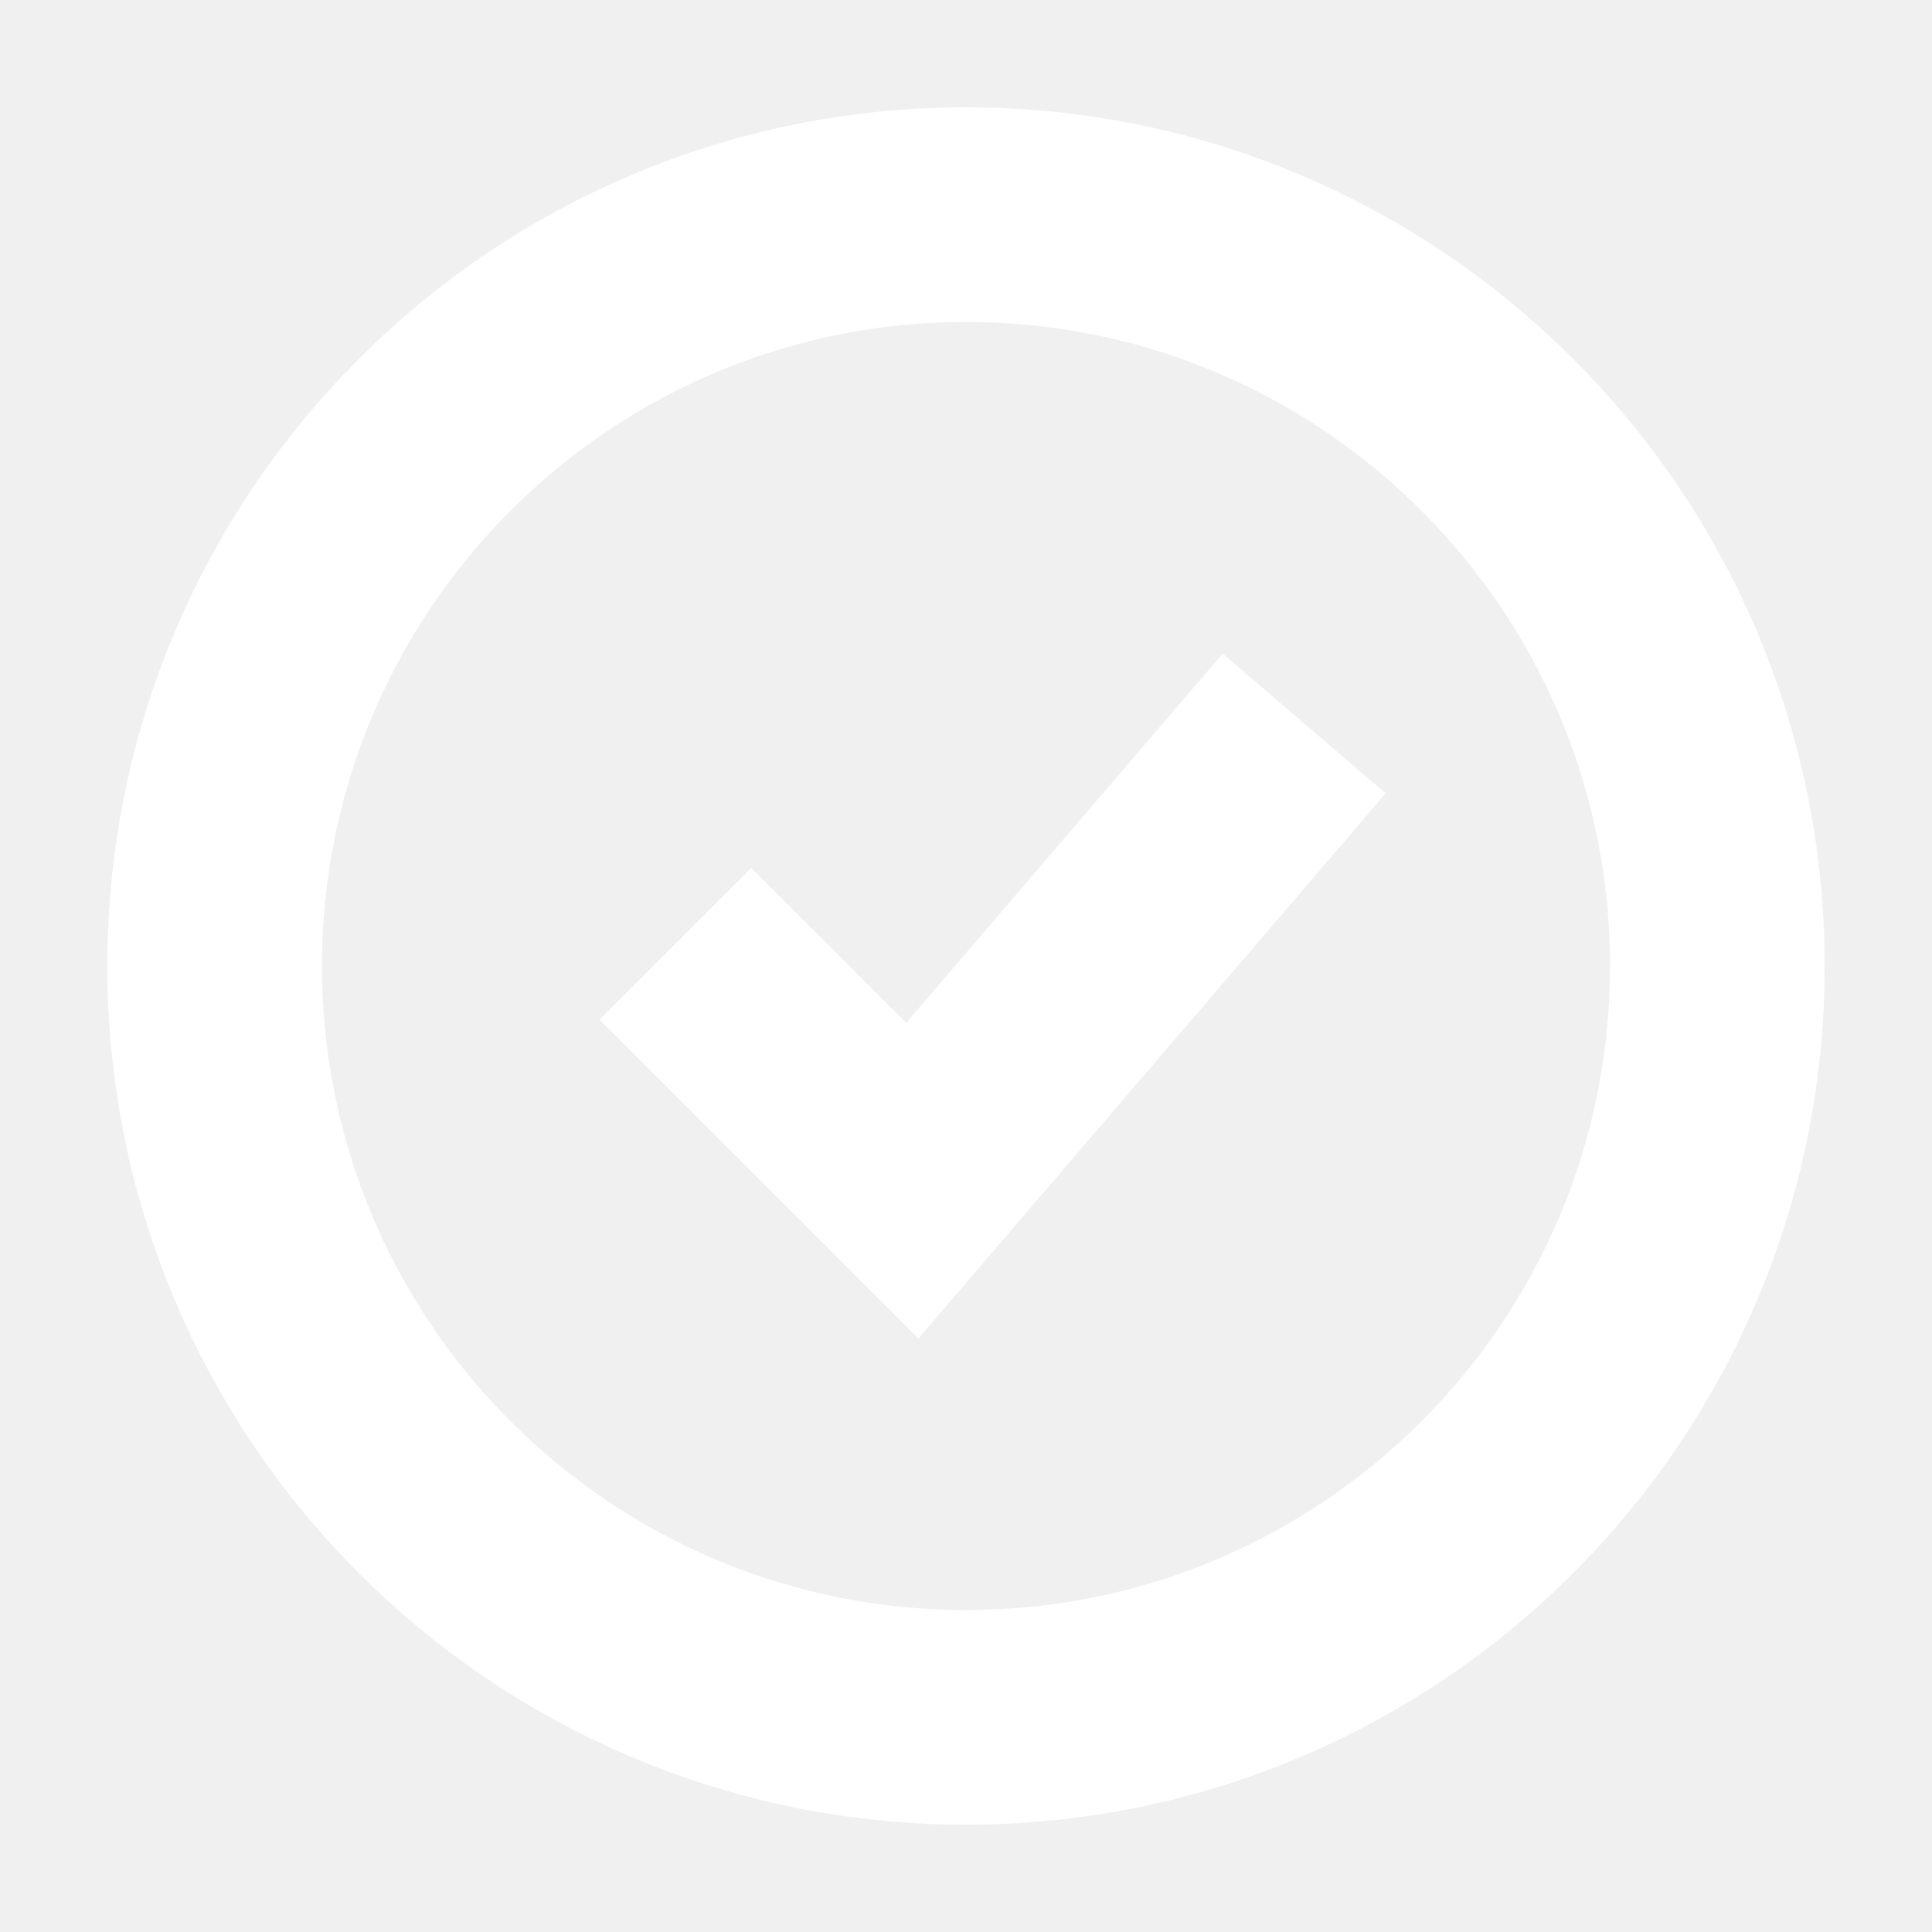
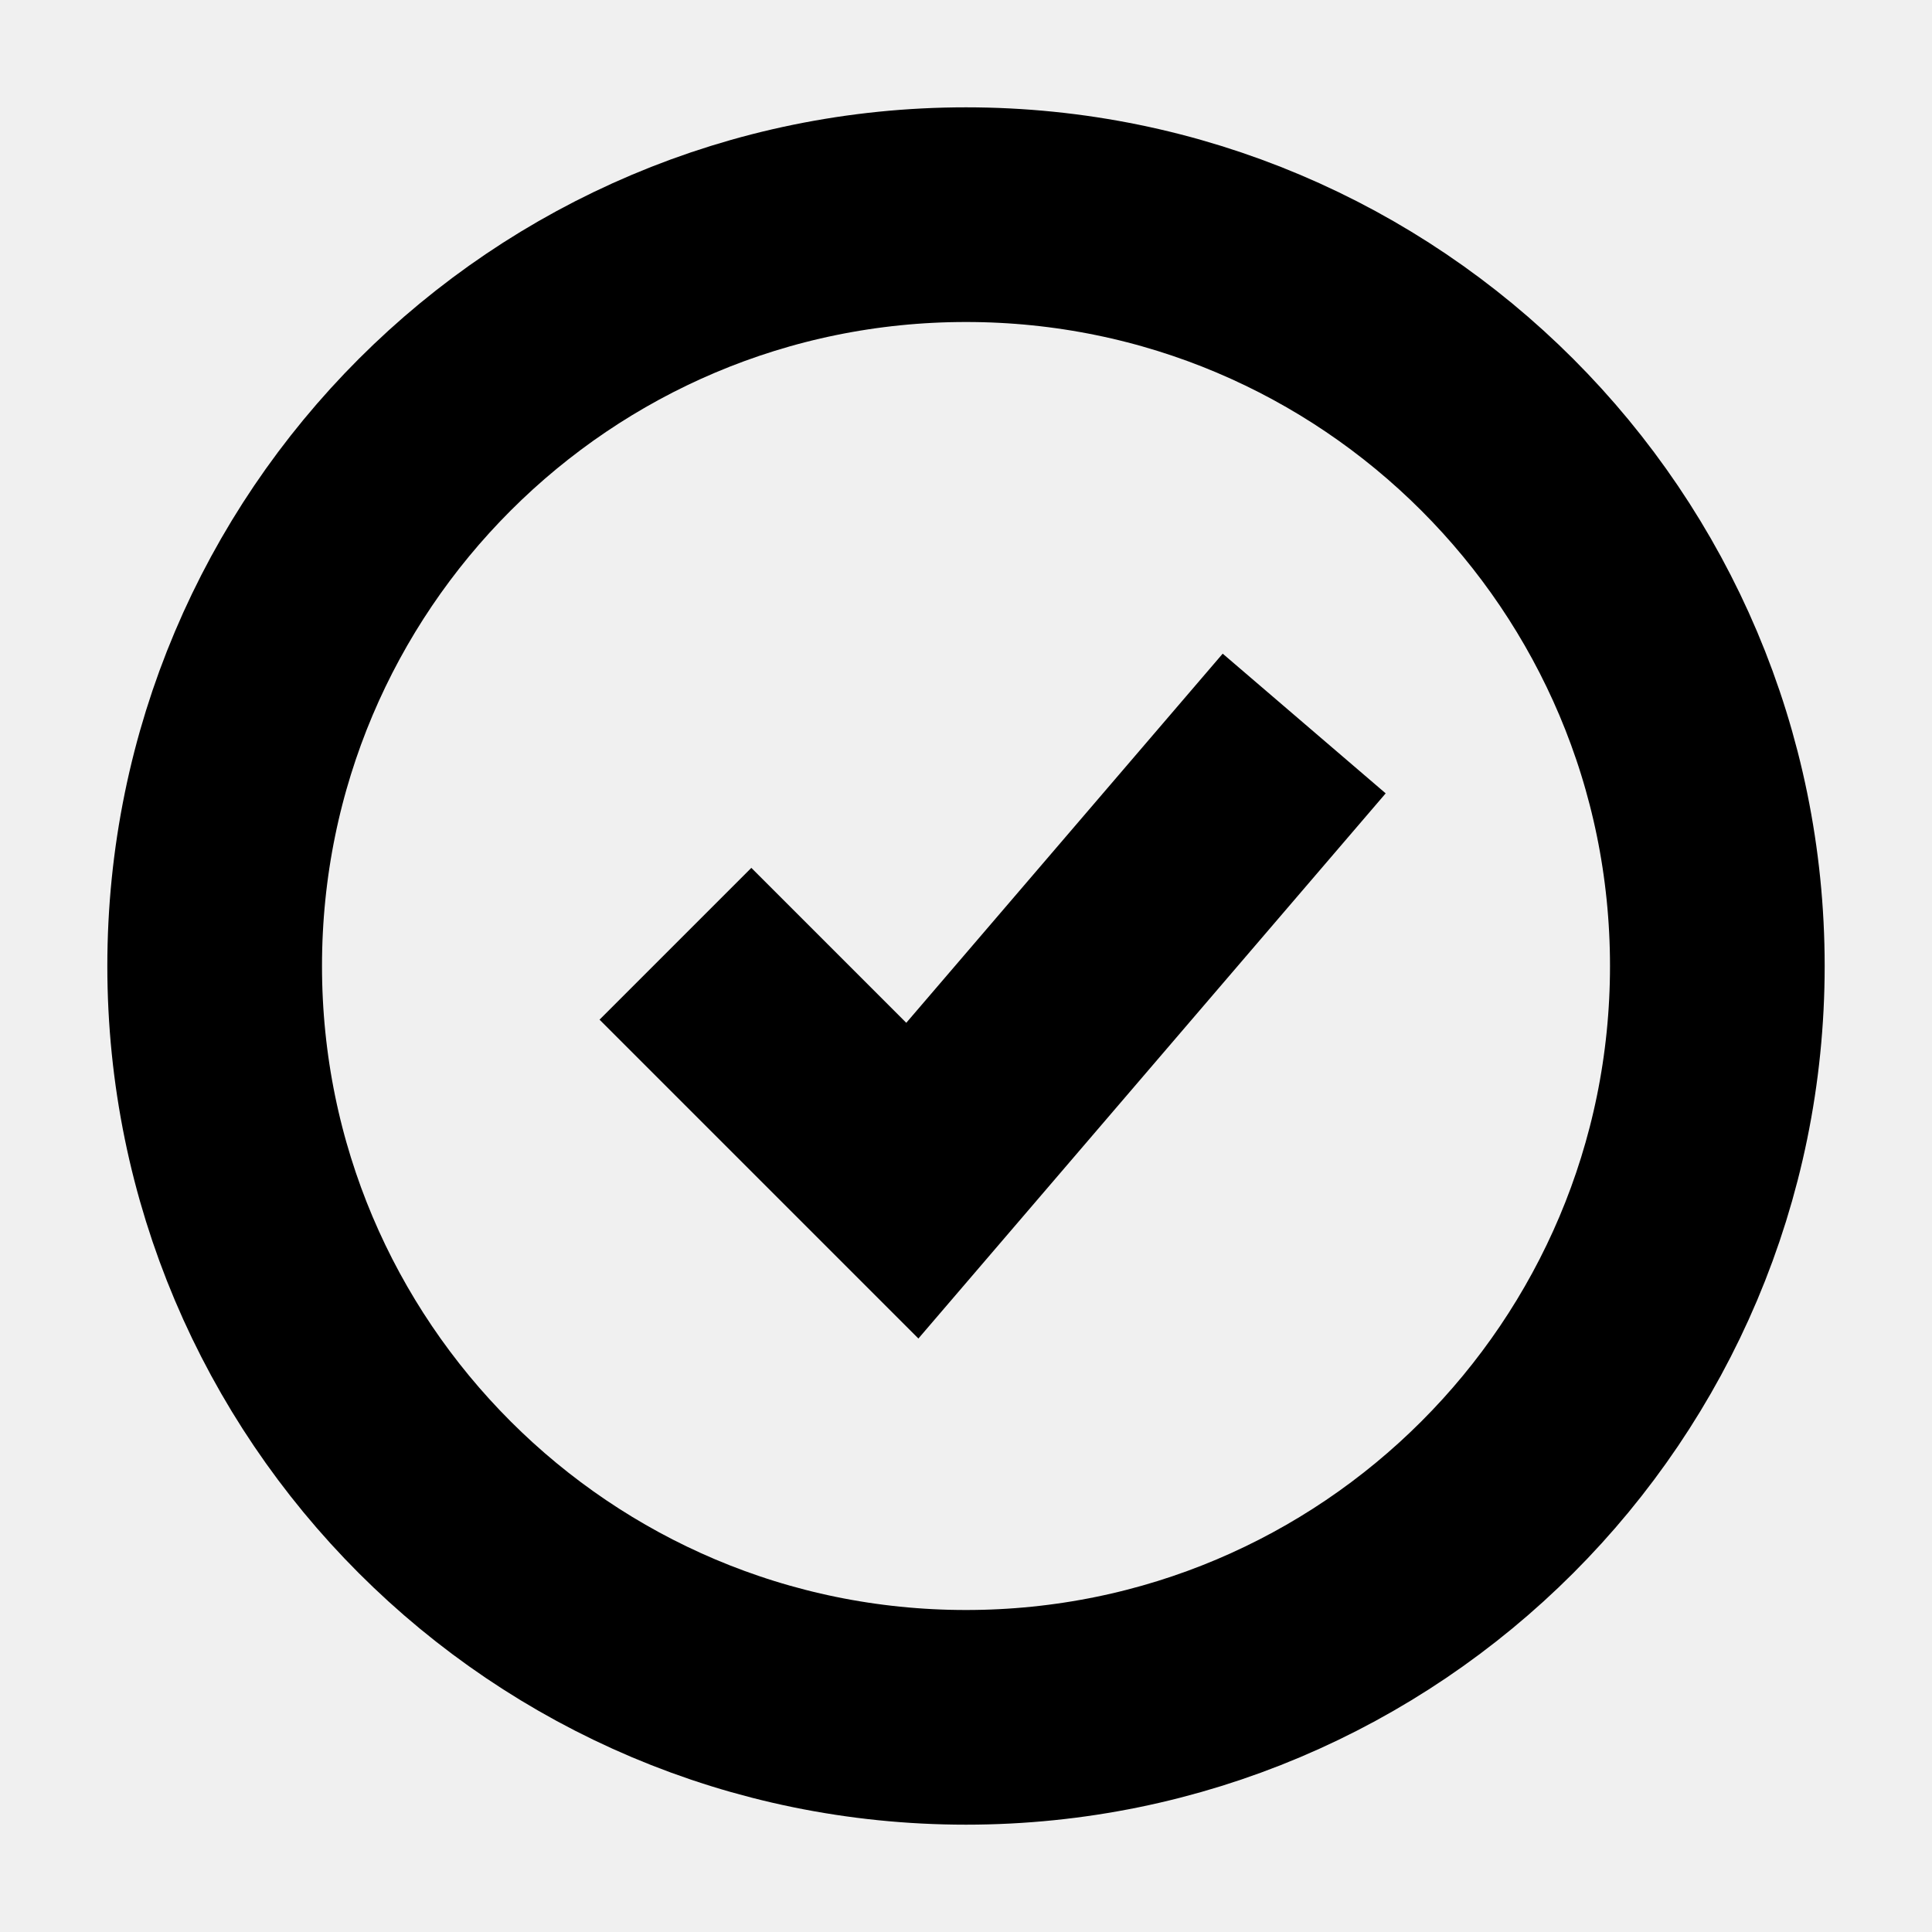
<svg xmlns="http://www.w3.org/2000/svg" width="18" height="18" viewBox="0 0 18 18" fill="none">
-   <path d="M16 9C16 5.134 12.866 2 9 2C5.134 2 2 5.134 2 9C2 12.866 5.134 16 9 16C12.866 16 16 12.866 16 9Z" stroke="#fff" stroke-width="2" />
-   <path d="M7 9.5L8.5 11L11.5 7.5" stroke="#fff" stroke-width="2" stroke-linecap="square" />
+   <path d="M16 9C16 5.134 12.866 2 9 2C5.134 2 2 5.134 2 9C2 12.866 5.134 16 9 16C12.866 16 16 12.866 16 9Z" stroke="currentColor" stroke-width="2" />
+   <path d="M7 9.5L8.5 11L11.5 7.5" stroke="currentColor" stroke-width="2" stroke-linecap="square" />
</svg>
